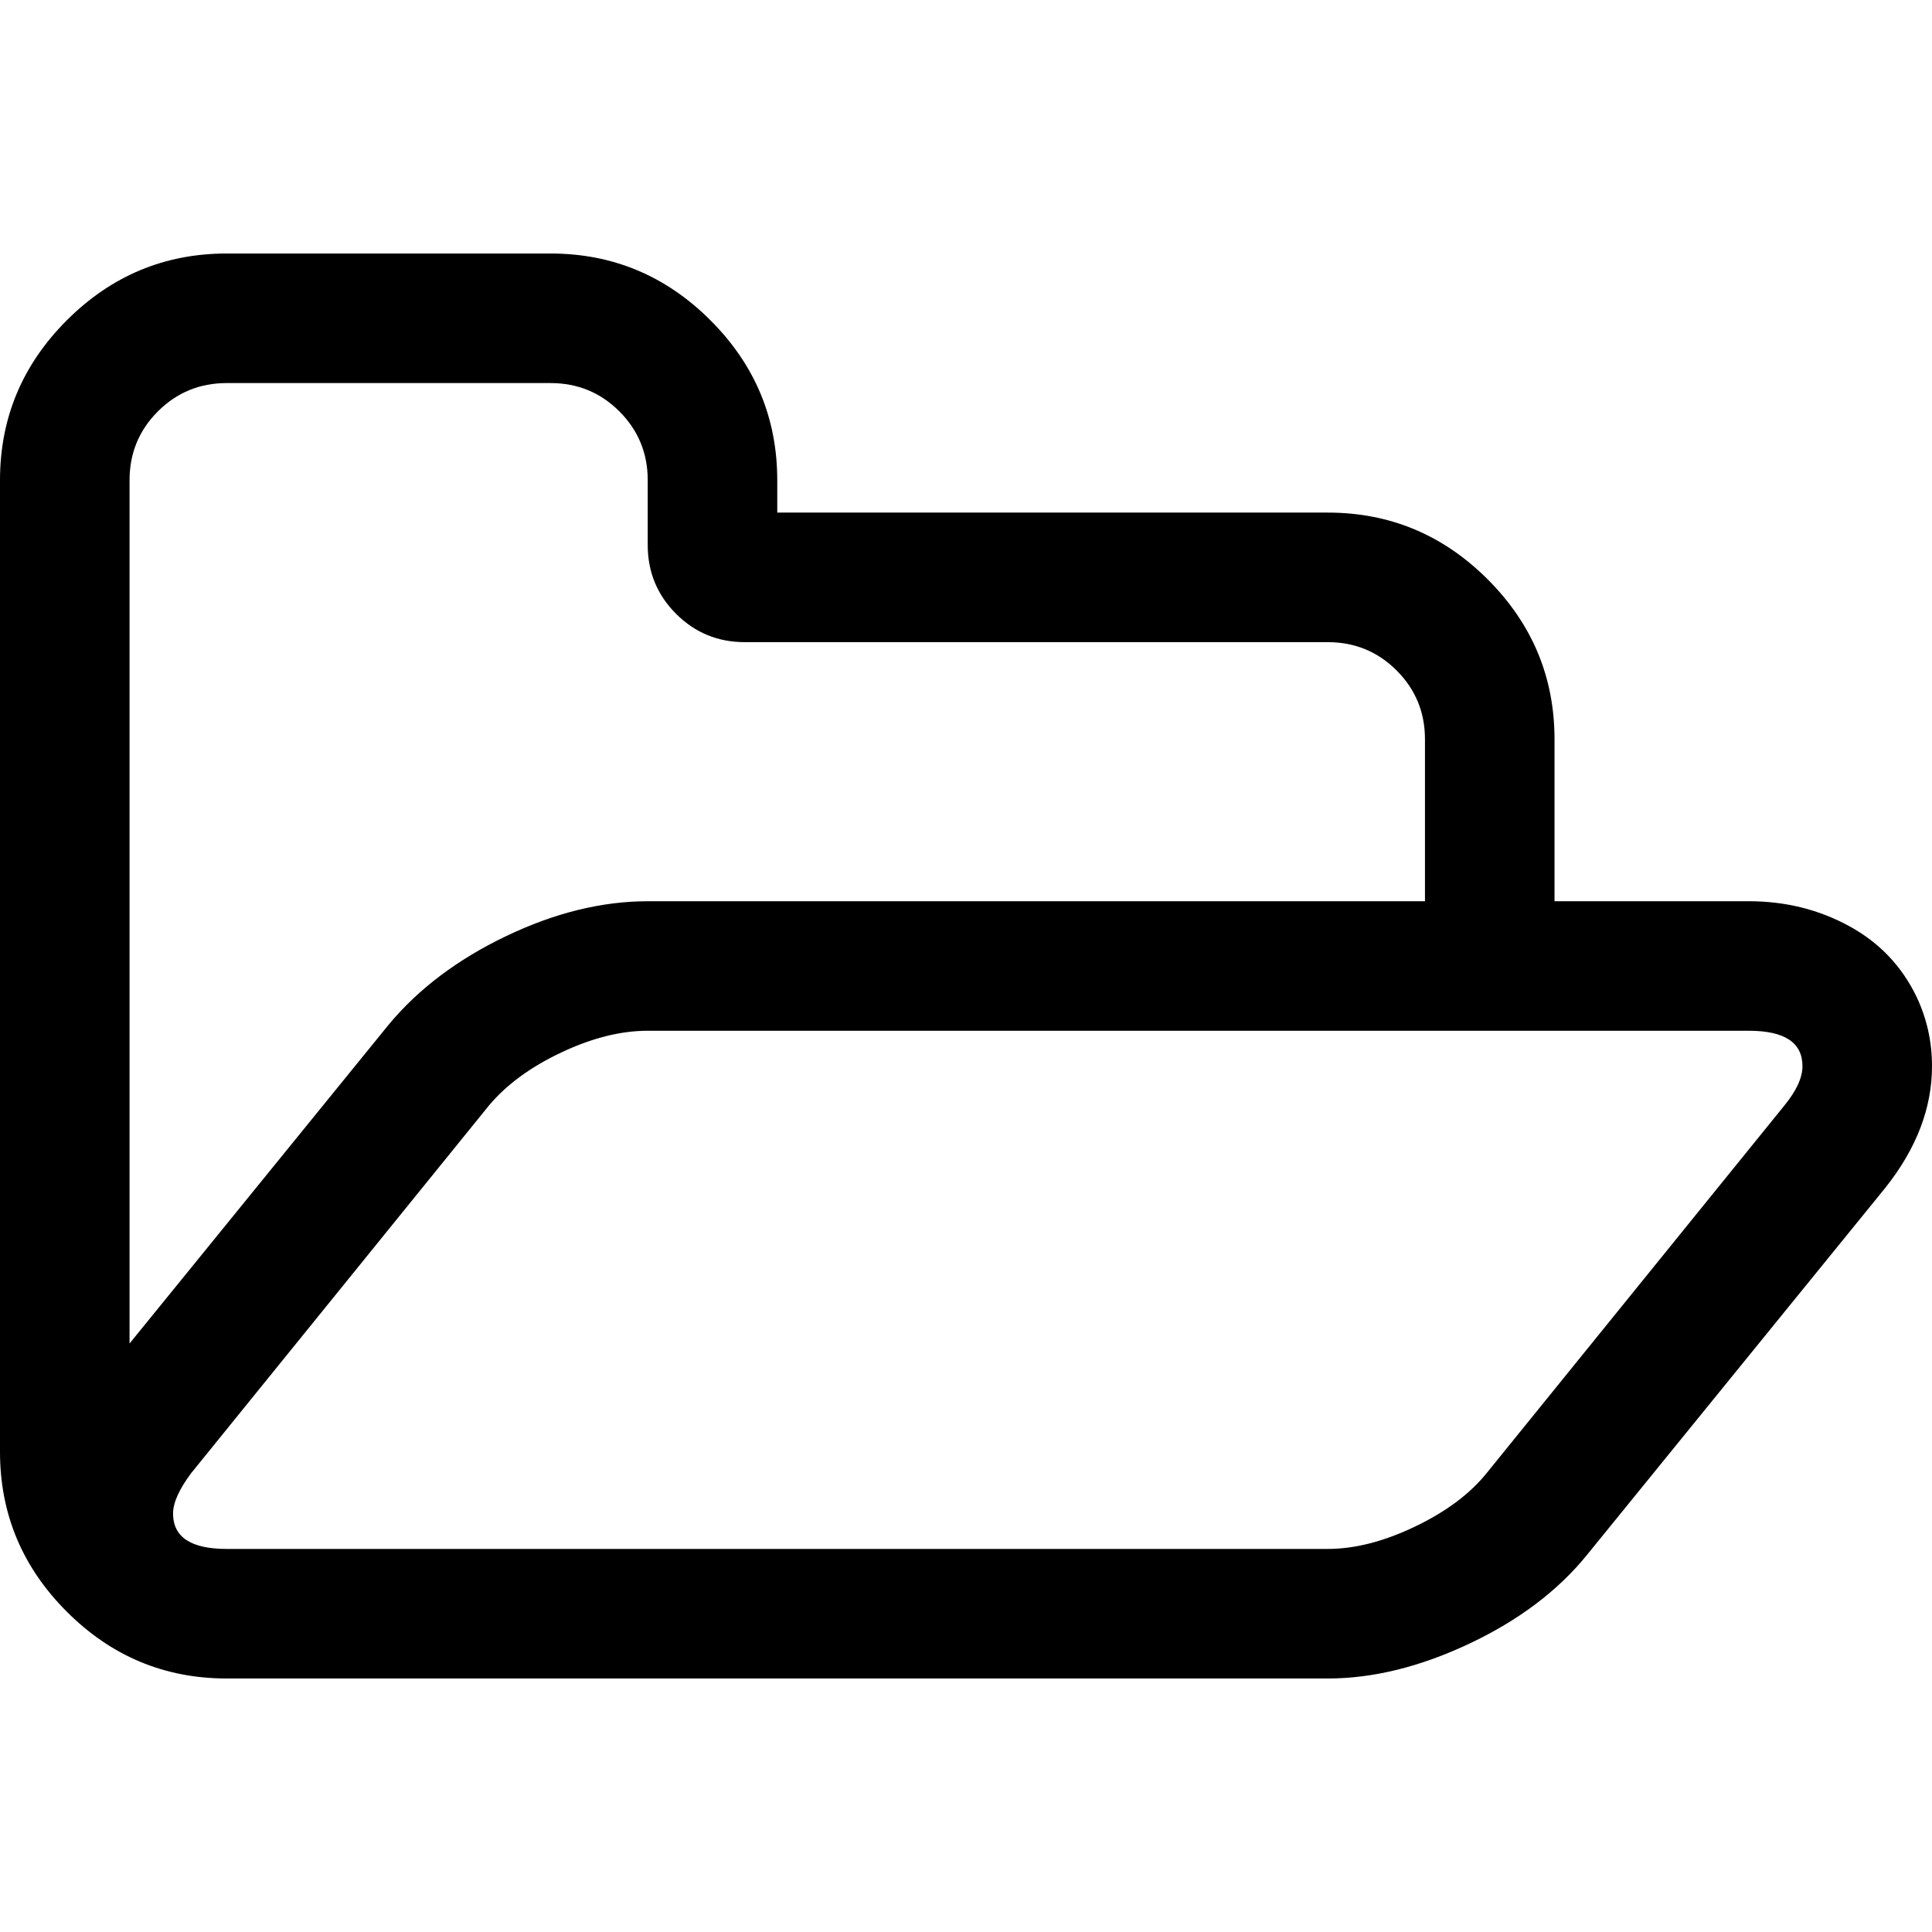
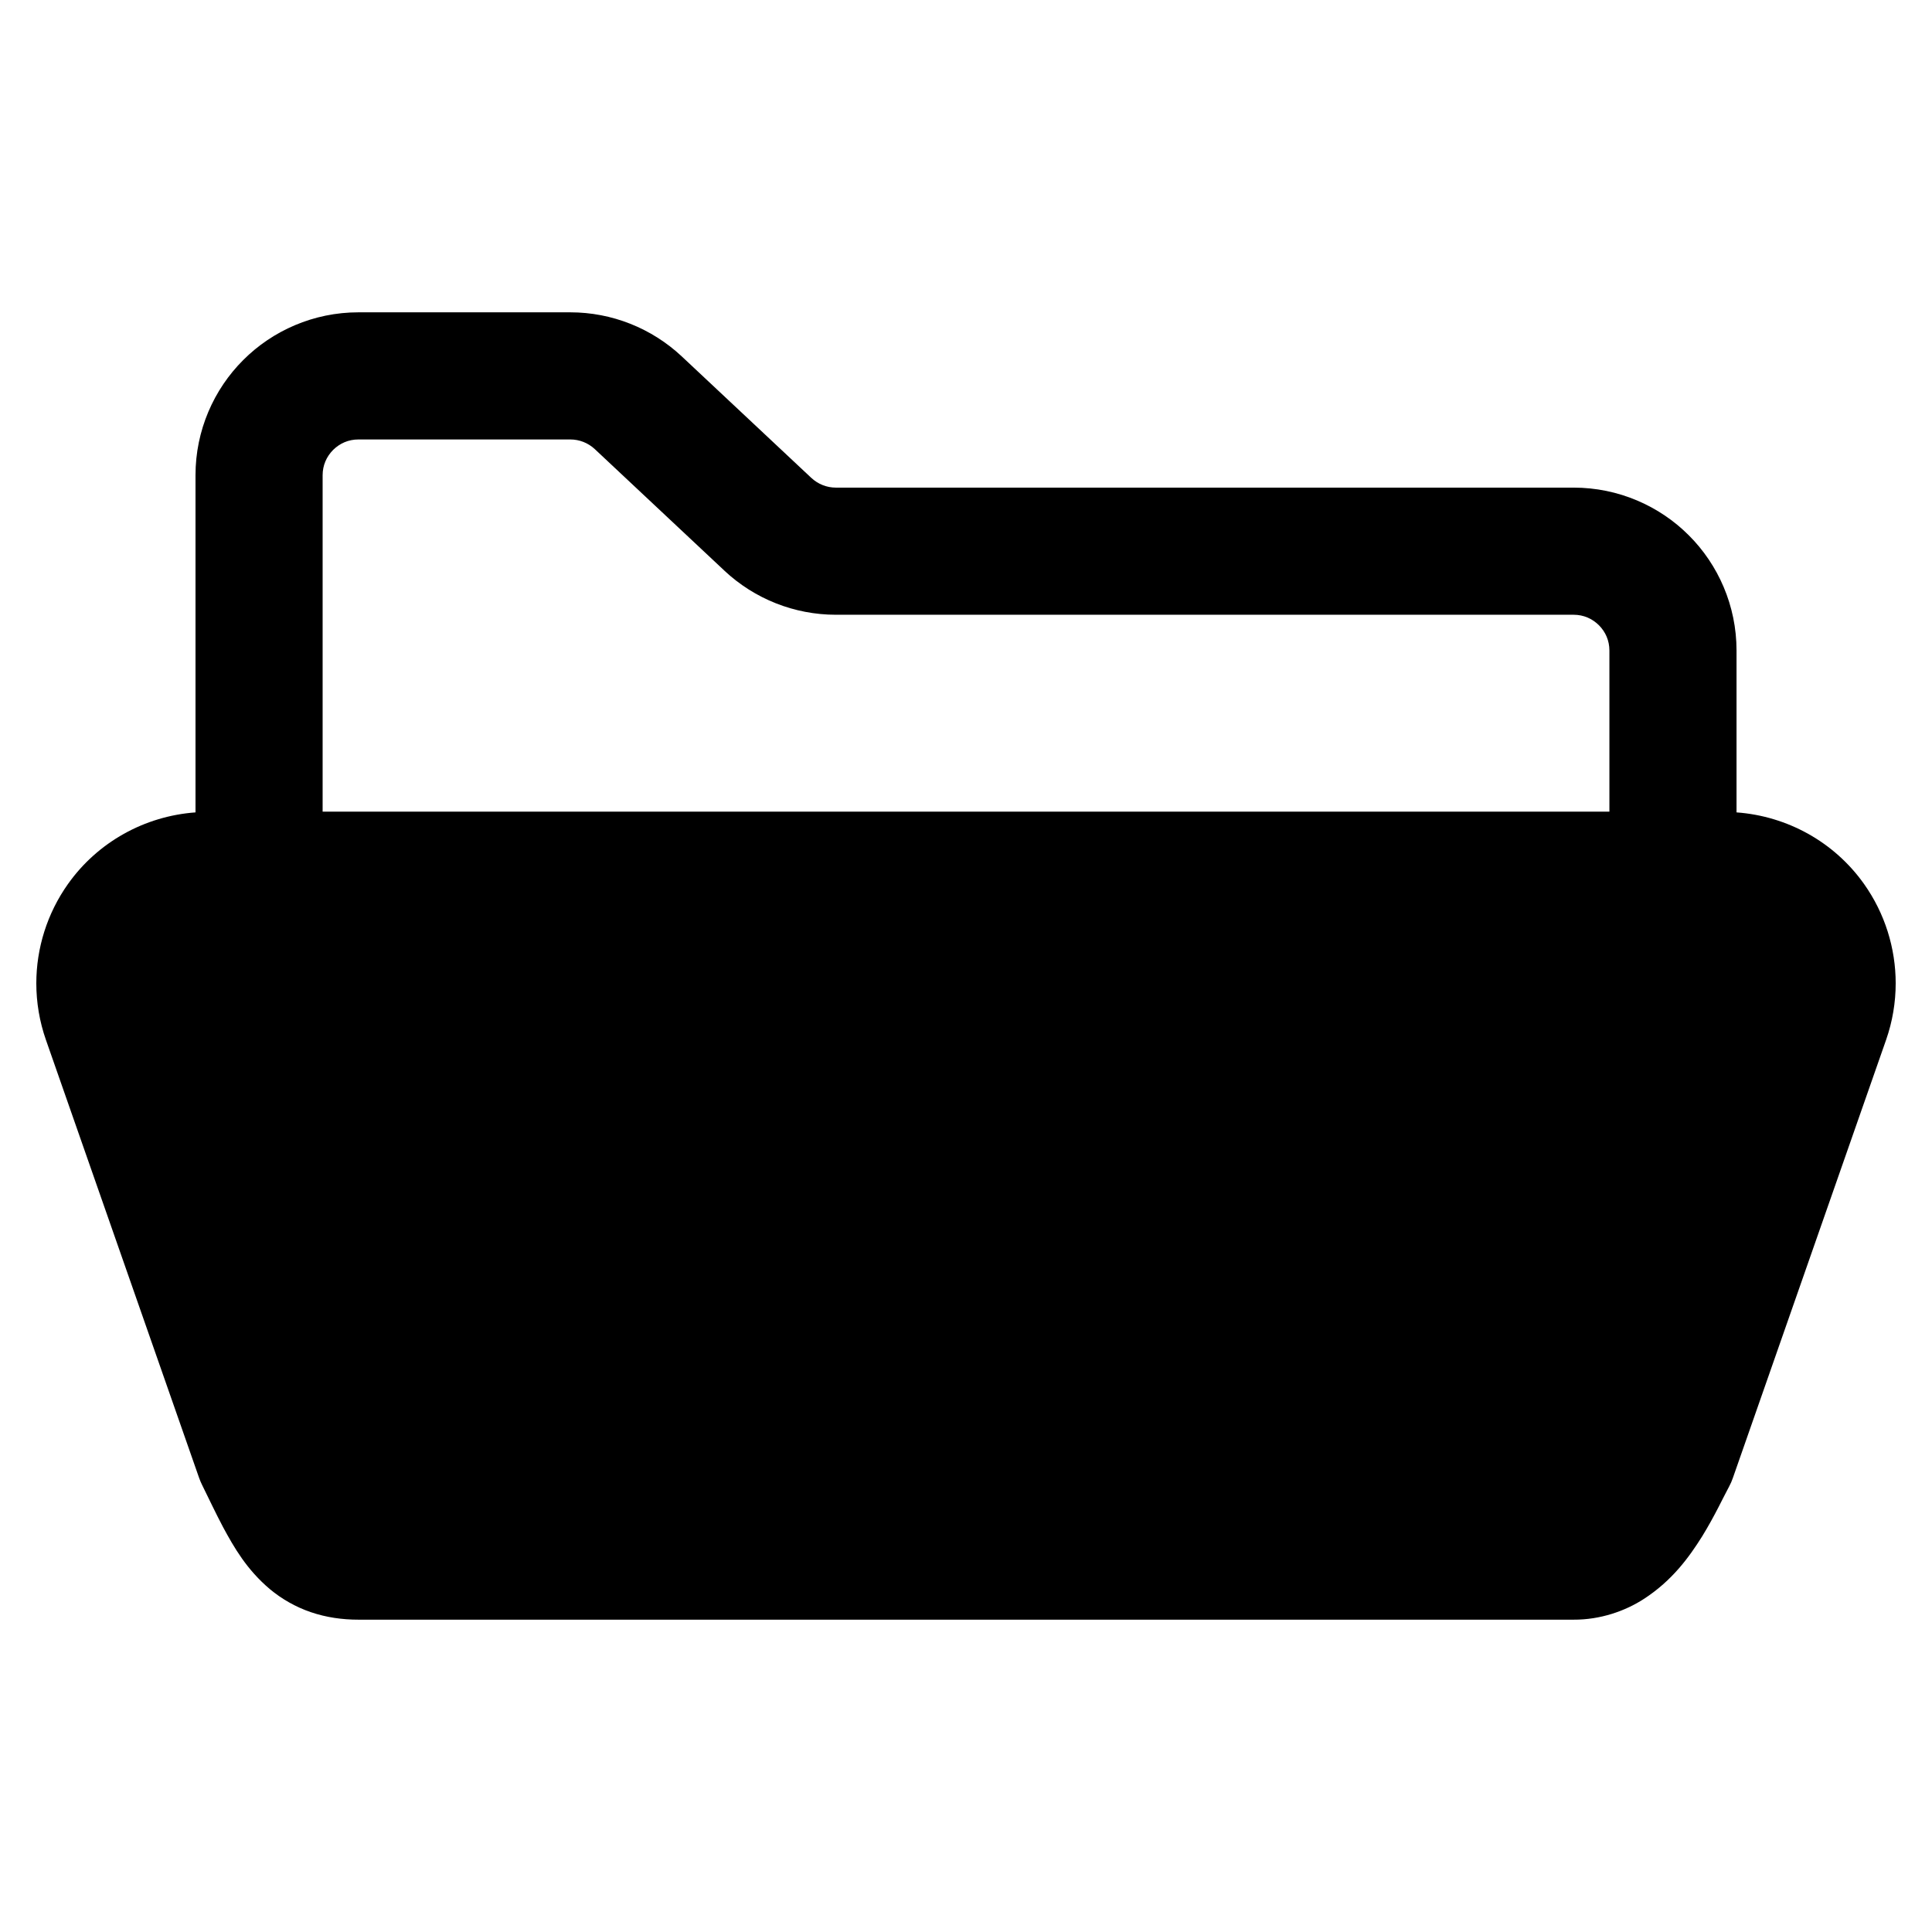
- <svg xmlns="http://www.w3.org/2000/svg" version="1.1" id="Capa_1" x="0px" y="0px" width="545.027px" height="545.027px" viewBox="0 0 545.027 545.027" style="enable-background:new 0 0 545.027 545.027;" xml:space="preserve">
+ <svg xmlns="http://www.w3.org/2000/svg" version="1.1" id="_x32_" viewBox="-10 -10 532 532" xml:space="preserve">
+   <style type="text/css">
+ 	.st0{fill:#000000;}
+ </style>
  <g>
-     <path d="M540.743,281.356c-4.179-8.754-10.568-15.464-19.123-20.12c-8.566-4.665-17.987-6.995-28.264-6.995h-54.819v-45.683   c0-17.511-6.283-32.548-18.843-45.111c-12.566-12.562-27.604-18.842-45.111-18.842H219.268v-9.136   c0-17.511-6.283-32.548-18.842-45.107c-12.564-12.562-27.6-18.846-45.111-18.846H63.953c-17.511,0-32.548,6.283-45.111,18.846   C6.28,102.922,0,117.959,0,135.47v274.088c0,17.508,6.28,32.545,18.842,45.104c12.563,12.565,27.6,18.849,45.111,18.849h310.636   c12.748,0,26.07-3.285,39.971-9.855c13.895-6.563,24.928-14.894,33.113-24.981L531.9,335.037   c8.754-11.037,13.127-22.453,13.127-34.26C545.031,293.923,543.603,287.458,540.743,281.356z M36.547,135.474   c0-7.611,2.663-14.084,7.993-19.414c5.326-5.327,11.799-7.993,19.414-7.993h91.365c7.615,0,14.084,2.663,19.414,7.993   c5.327,5.33,7.993,11.803,7.993,19.414v18.274c0,7.616,2.667,14.087,7.994,19.414s11.798,7.994,19.412,7.994h164.452   c7.611,0,14.089,2.666,19.418,7.993c5.324,5.326,7.99,11.799,7.99,19.414v45.682H182.725c-12.941,0-26.269,3.284-39.973,9.851   c-13.706,6.567-24.744,14.893-33.12,24.986l-73.085,89.931V135.474z M503.345,311.917l-83.939,103.637   c-4.753,5.899-11.512,10.943-20.272,15.125c-8.754,4.189-16.939,6.283-24.551,6.283H63.953c-10.088,0-15.131-3.333-15.131-9.992   c0-3.046,1.713-6.852,5.14-11.427l83.938-103.633c4.949-5.903,11.75-10.896,20.413-14.989c8.658-4.093,16.796-6.14,24.411-6.14   h310.631c10.088,0,15.129,3.333,15.129,9.993C508.485,304.019,506.778,307.728,503.345,311.917z" />
+     <path class="st0" d="M503.283,233.406c-8.198-11.548-21.106-18.678-35.108-19.704v-44.571c0.007-12.334-5.052-23.663-13.14-31.724   c-8.068-8.088-19.39-13.14-31.724-13.134H220.167c-2.495,0-4.916-0.951-6.755-2.681l0.013,0.021L177.73,88.139   c-8.321-7.794-19.287-12.136-30.684-12.136H88.698c-12.334-0.007-23.663,5.053-31.724,13.141   c-8.088,8.06-13.147,19.39-13.14,31.724v92.834c-14.002,1.026-26.911,8.156-35.109,19.711C2.981,241.509,0,251.094,0,260.768   c0,5.244,0.875,10.53,2.66,15.616l42.15,120.524c0.247,0.69,0.499,1.299,0.821,1.956c1.935,3.917,3.74,7.766,5.77,11.609   c3.07,5.695,6.584,11.78,12.943,17.14c3.158,2.632,7.035,4.888,11.253,6.317c4.225,1.443,8.676,2.072,13.1,2.066H423.31   c7.302,0.04,14.18-2.352,19.349-5.71c7.849-5.086,12.491-11.568,16.032-17.202c3.48-5.647,5.894-10.905,7.412-13.688   c0.486-0.916,0.746-1.511,1.087-2.488l42.157-120.531c1.778-5.08,2.653-10.365,2.653-15.609   C512,251.094,509.026,241.509,503.283,233.406z M433.168,213.497H78.838v-92.628c0.007-2.776,1.074-5.128,2.885-6.974   c1.846-1.812,4.198-2.878,6.974-2.885h58.348c2.509,0,4.908,0.951,6.748,2.667l35.69,33.468l0.013,0.02   c8.3,7.76,19.26,12.115,30.671,12.115H423.31c2.776,0.006,5.134,1.074,6.974,2.885c1.812,1.839,2.879,4.191,2.885,6.967V213.497z" />
  </g>
-   <g>
- </g>
-   <g>
- </g>
-   <g>
- </g>
-   <g>
- </g>
-   <g>
- </g>
-   <g>
- </g>
-   <g>
- </g>
-   <g>
- </g>
-   <g>
- </g>
-   <g>
- </g>
-   <g>
- </g>
-   <g>
- </g>
-   <g>
- </g>
-   <g>
- </g>
-   <g>
- </g>
</svg>
